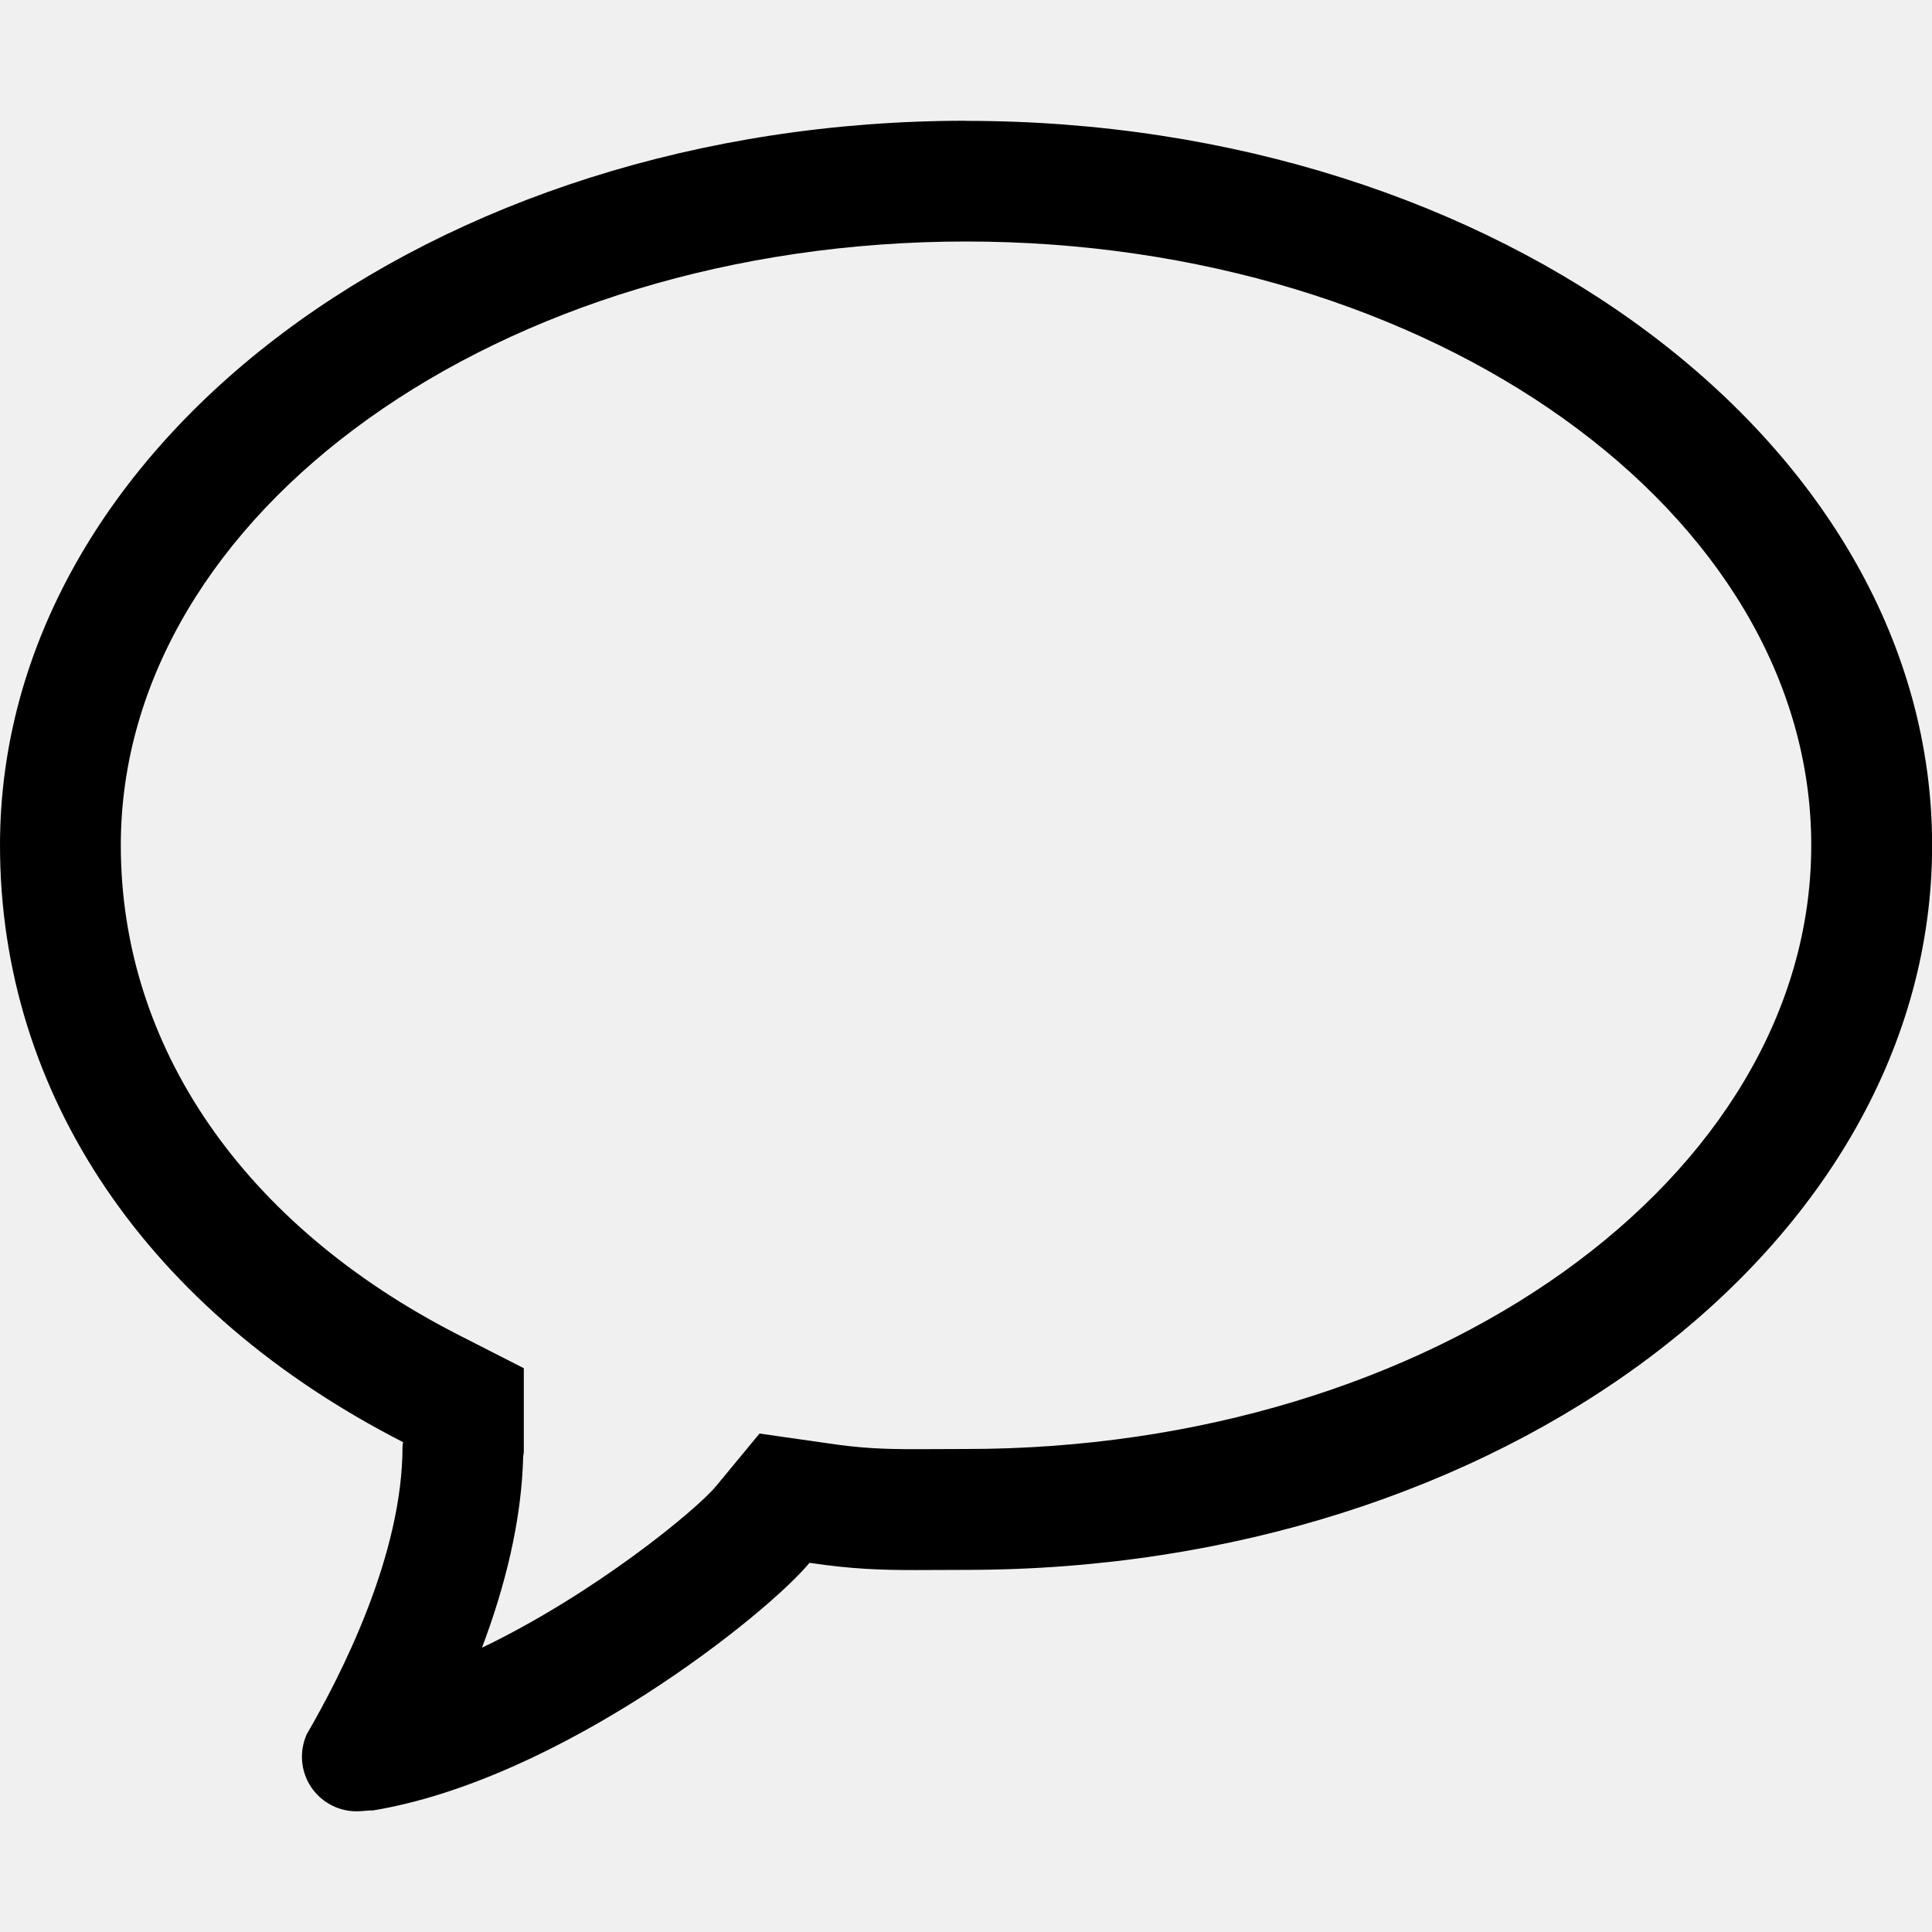
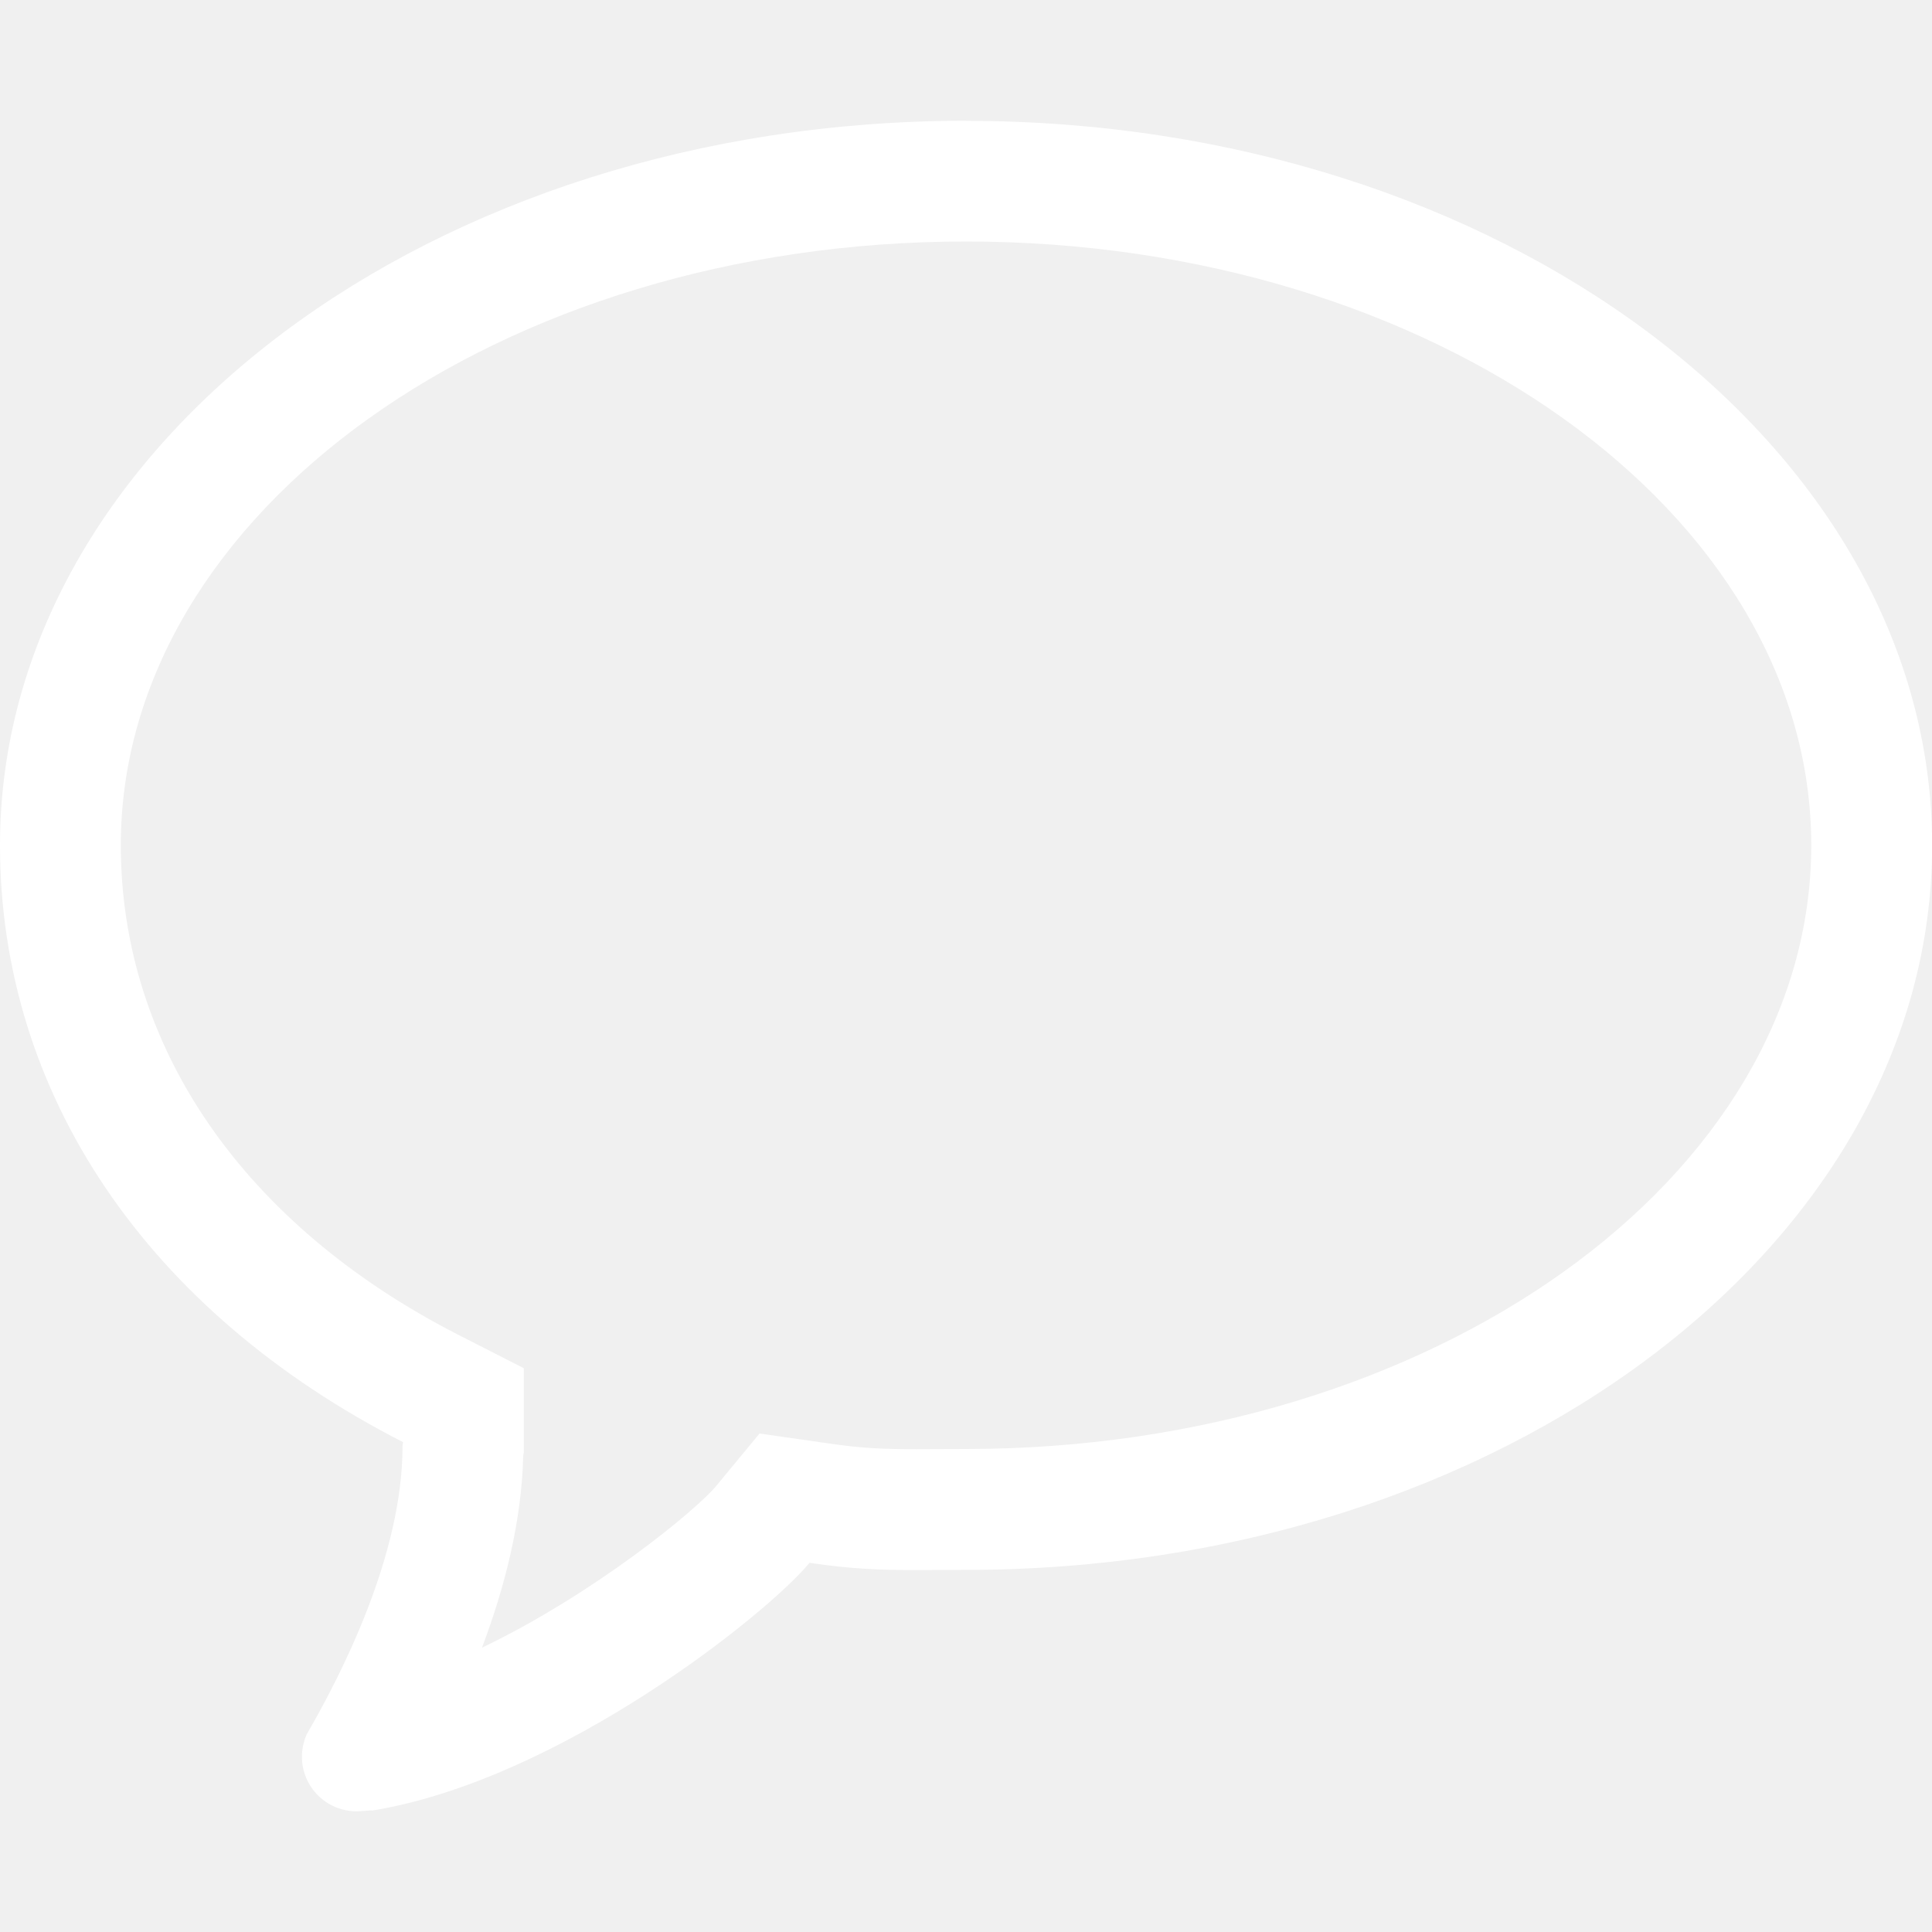
<svg xmlns="http://www.w3.org/2000/svg" version="1.1" width="32" height="32" viewBox="0 0 32 32">
-   <path d="M16 4c7.72 0 14 4.486 14 10s-6.28 10-14 10l-0.829 0.003c-0.55 0-0.909-0.015-1.471-0.099l-1.12-0.16-0.719 0.87c-0.331 0.399-2.017 1.785-3.878 2.677 0.378-1.001 0.657-2.094 0.683-3.175l0.010-0.059v-1.395l-1.090-0.556c-3.55-1.816-5.585-4.77-5.585-8.106 0-5.514 6.28-10 14-10zM16 2c-8.838 0-16 5.373-16 12 0 4.127 2.446 7.724 6.675 9.886 0 0.026-0.008 0.044-0.008 0.073 0 1.793-1.005 3.765-1.594 4.779h0.002c-0.046 0.109-0.074 0.229-0.074 0.357 0 0.503 0.405 0.906 0.907 0.906 0.075 0 0.196-0.015 0.239-0.015 0.011 0 0.016 0 0.016 0.003 3.125-0.511 6.561-3.271 7.245-4.104 0.703 0.105 1.177 0.12 1.765 0.12 0.248 0 0.515-0.003 0.829-0.003 8.836 0 16-5.372 16-12 0-6.627-7.164-12-16-12z" />
+   <path style="fill:#ffffff;" d="M16 4c7.72 0 14 4.486 14 10s-6.28 10-14 10l-0.829 0.003c-0.55 0-0.909-0.015-1.471-0.099l-1.12-0.16-0.719 0.87c-0.331 0.399-2.017 1.785-3.878 2.677 0.378-1.001 0.657-2.094 0.683-3.175l0.010-0.059v-1.395l-1.090-0.556c-3.55-1.816-5.585-4.77-5.585-8.106 0-5.514 6.28-10 14-10zM16 2c-8.838 0-16 5.373-16 12 0 4.127 2.446 7.724 6.675 9.886 0 0.026-0.008 0.044-0.008 0.073 0 1.793-1.005 3.765-1.594 4.779h0.002c-0.046 0.109-0.074 0.229-0.074 0.357 0 0.503 0.405 0.906 0.907 0.906 0.075 0 0.196-0.015 0.239-0.015 0.011 0 0.016 0 0.016 0.003 3.125-0.511 6.561-3.271 7.245-4.104 0.703 0.105 1.177 0.12 1.765 0.12 0.248 0 0.515-0.003 0.829-0.003 8.836 0 16-5.372 16-12 0-6.627-7.164-12-16-12z" />
</svg>
